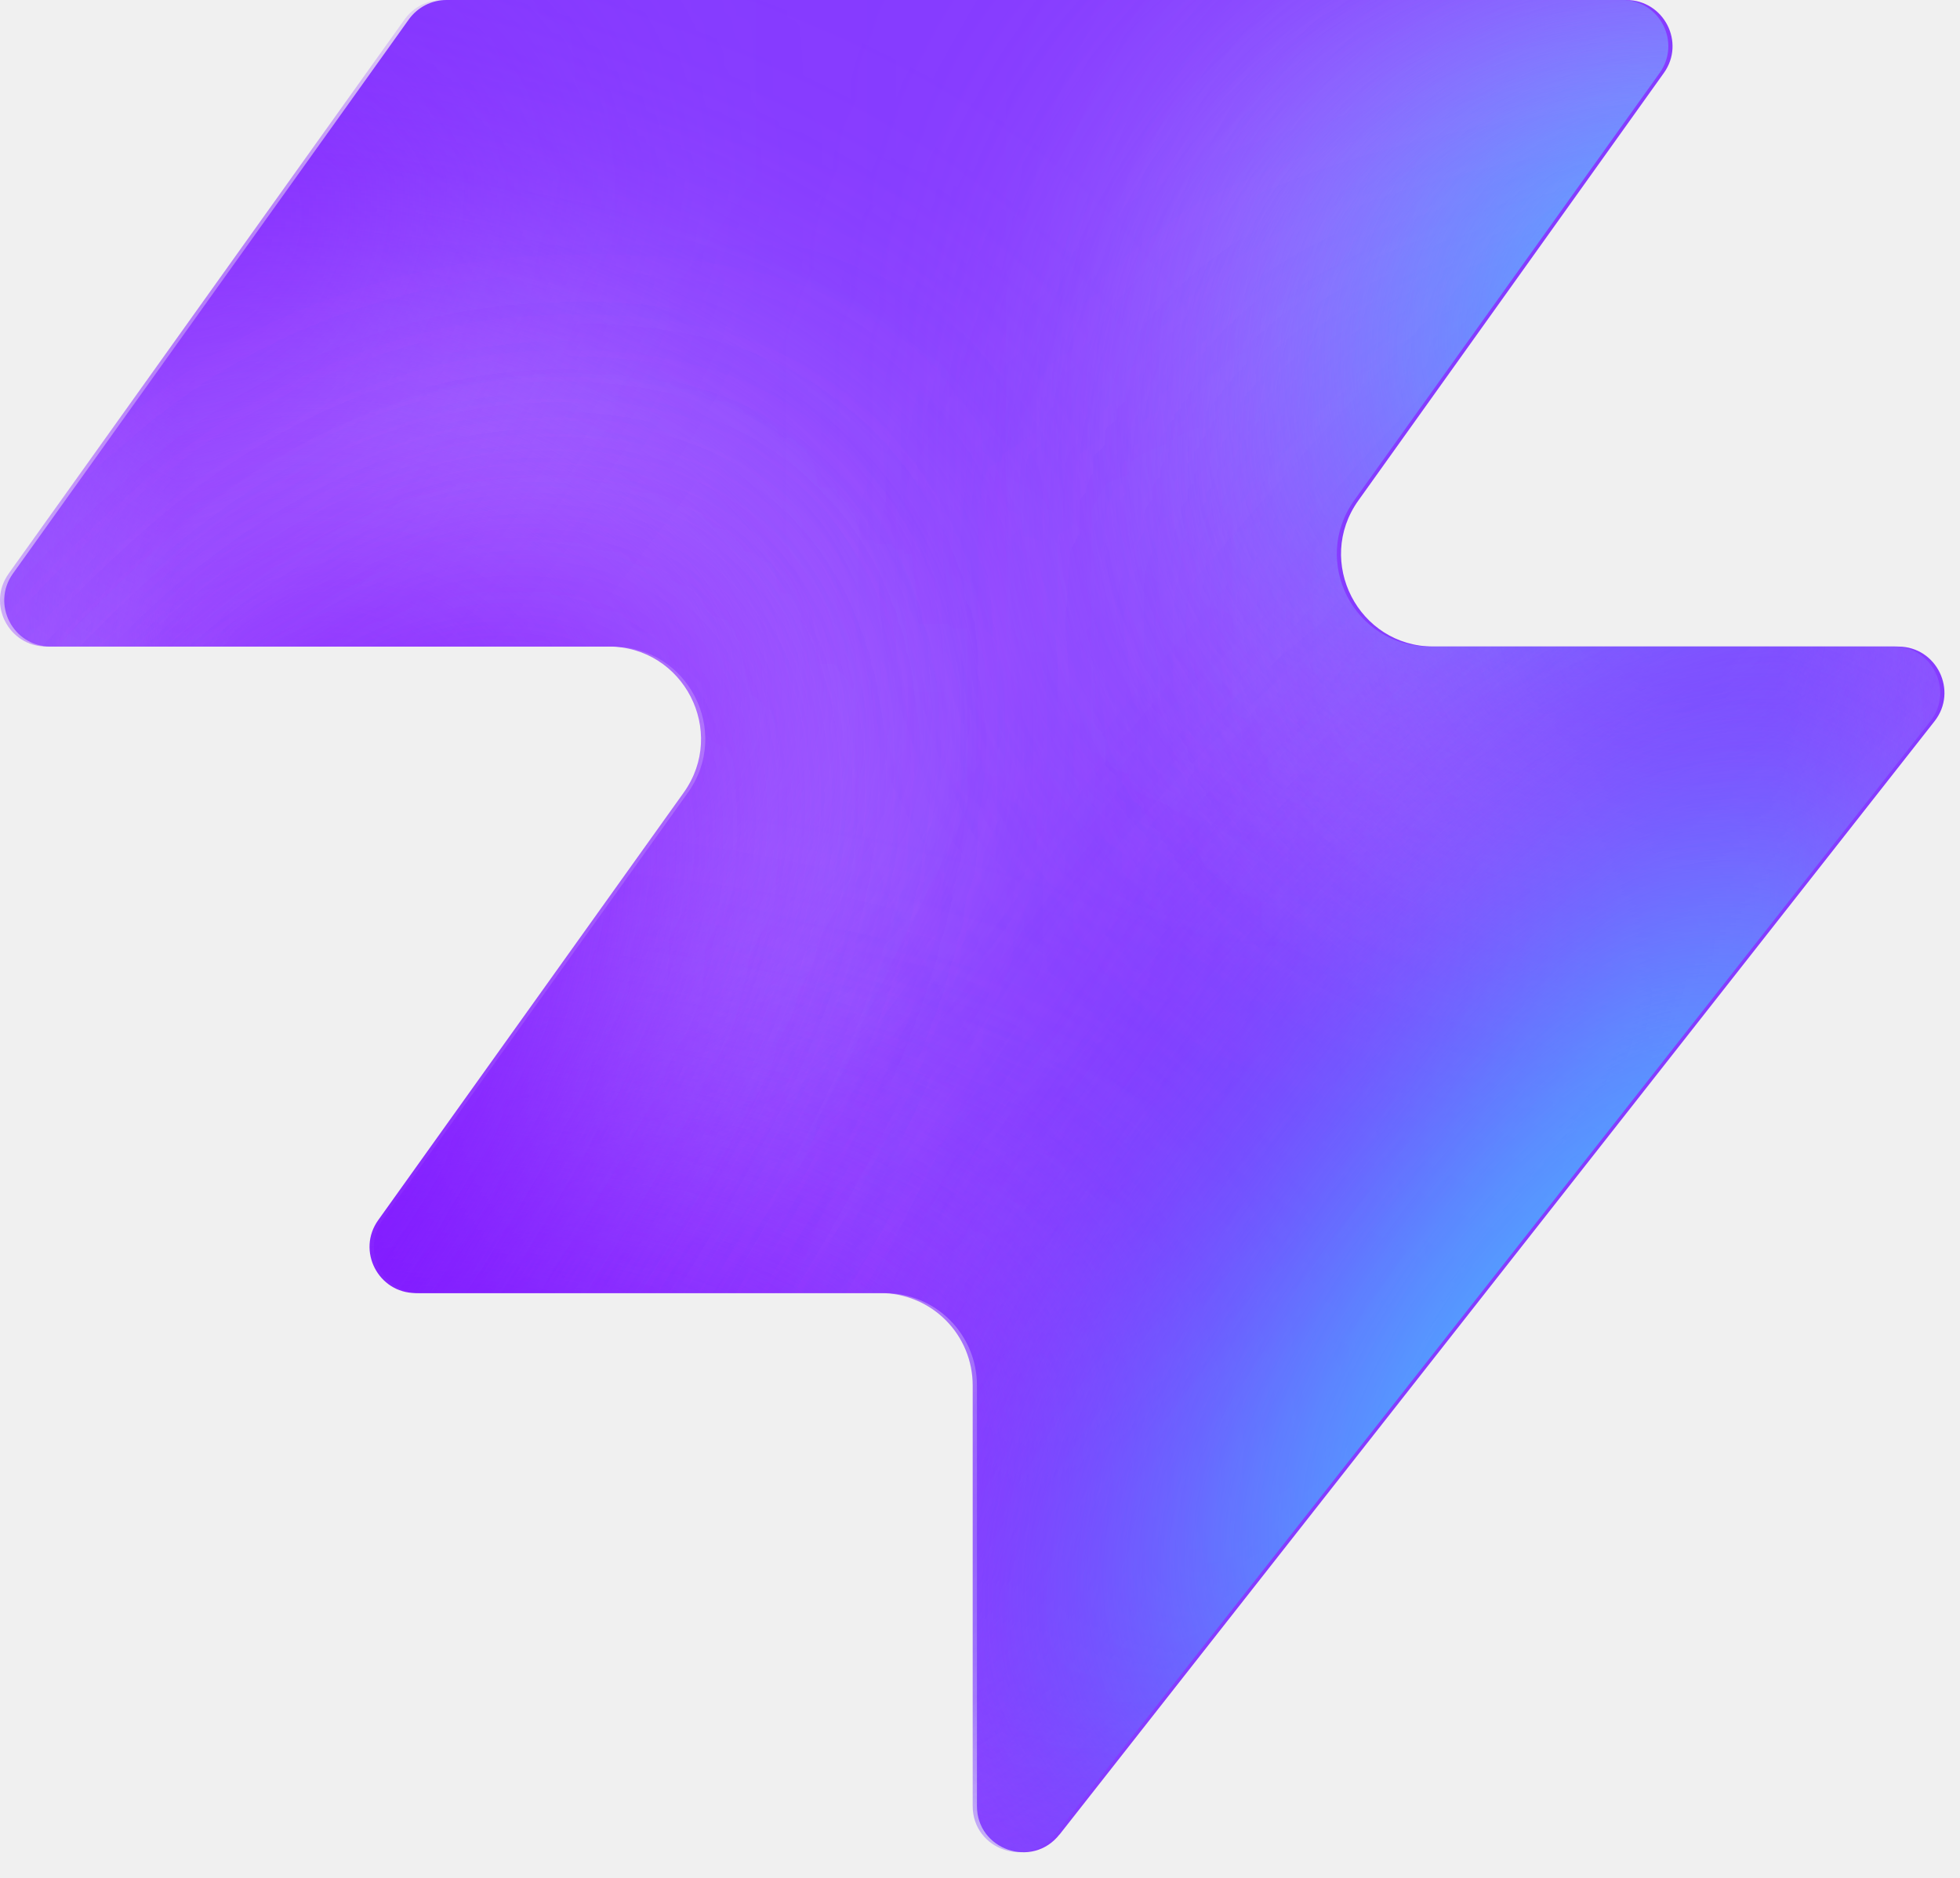
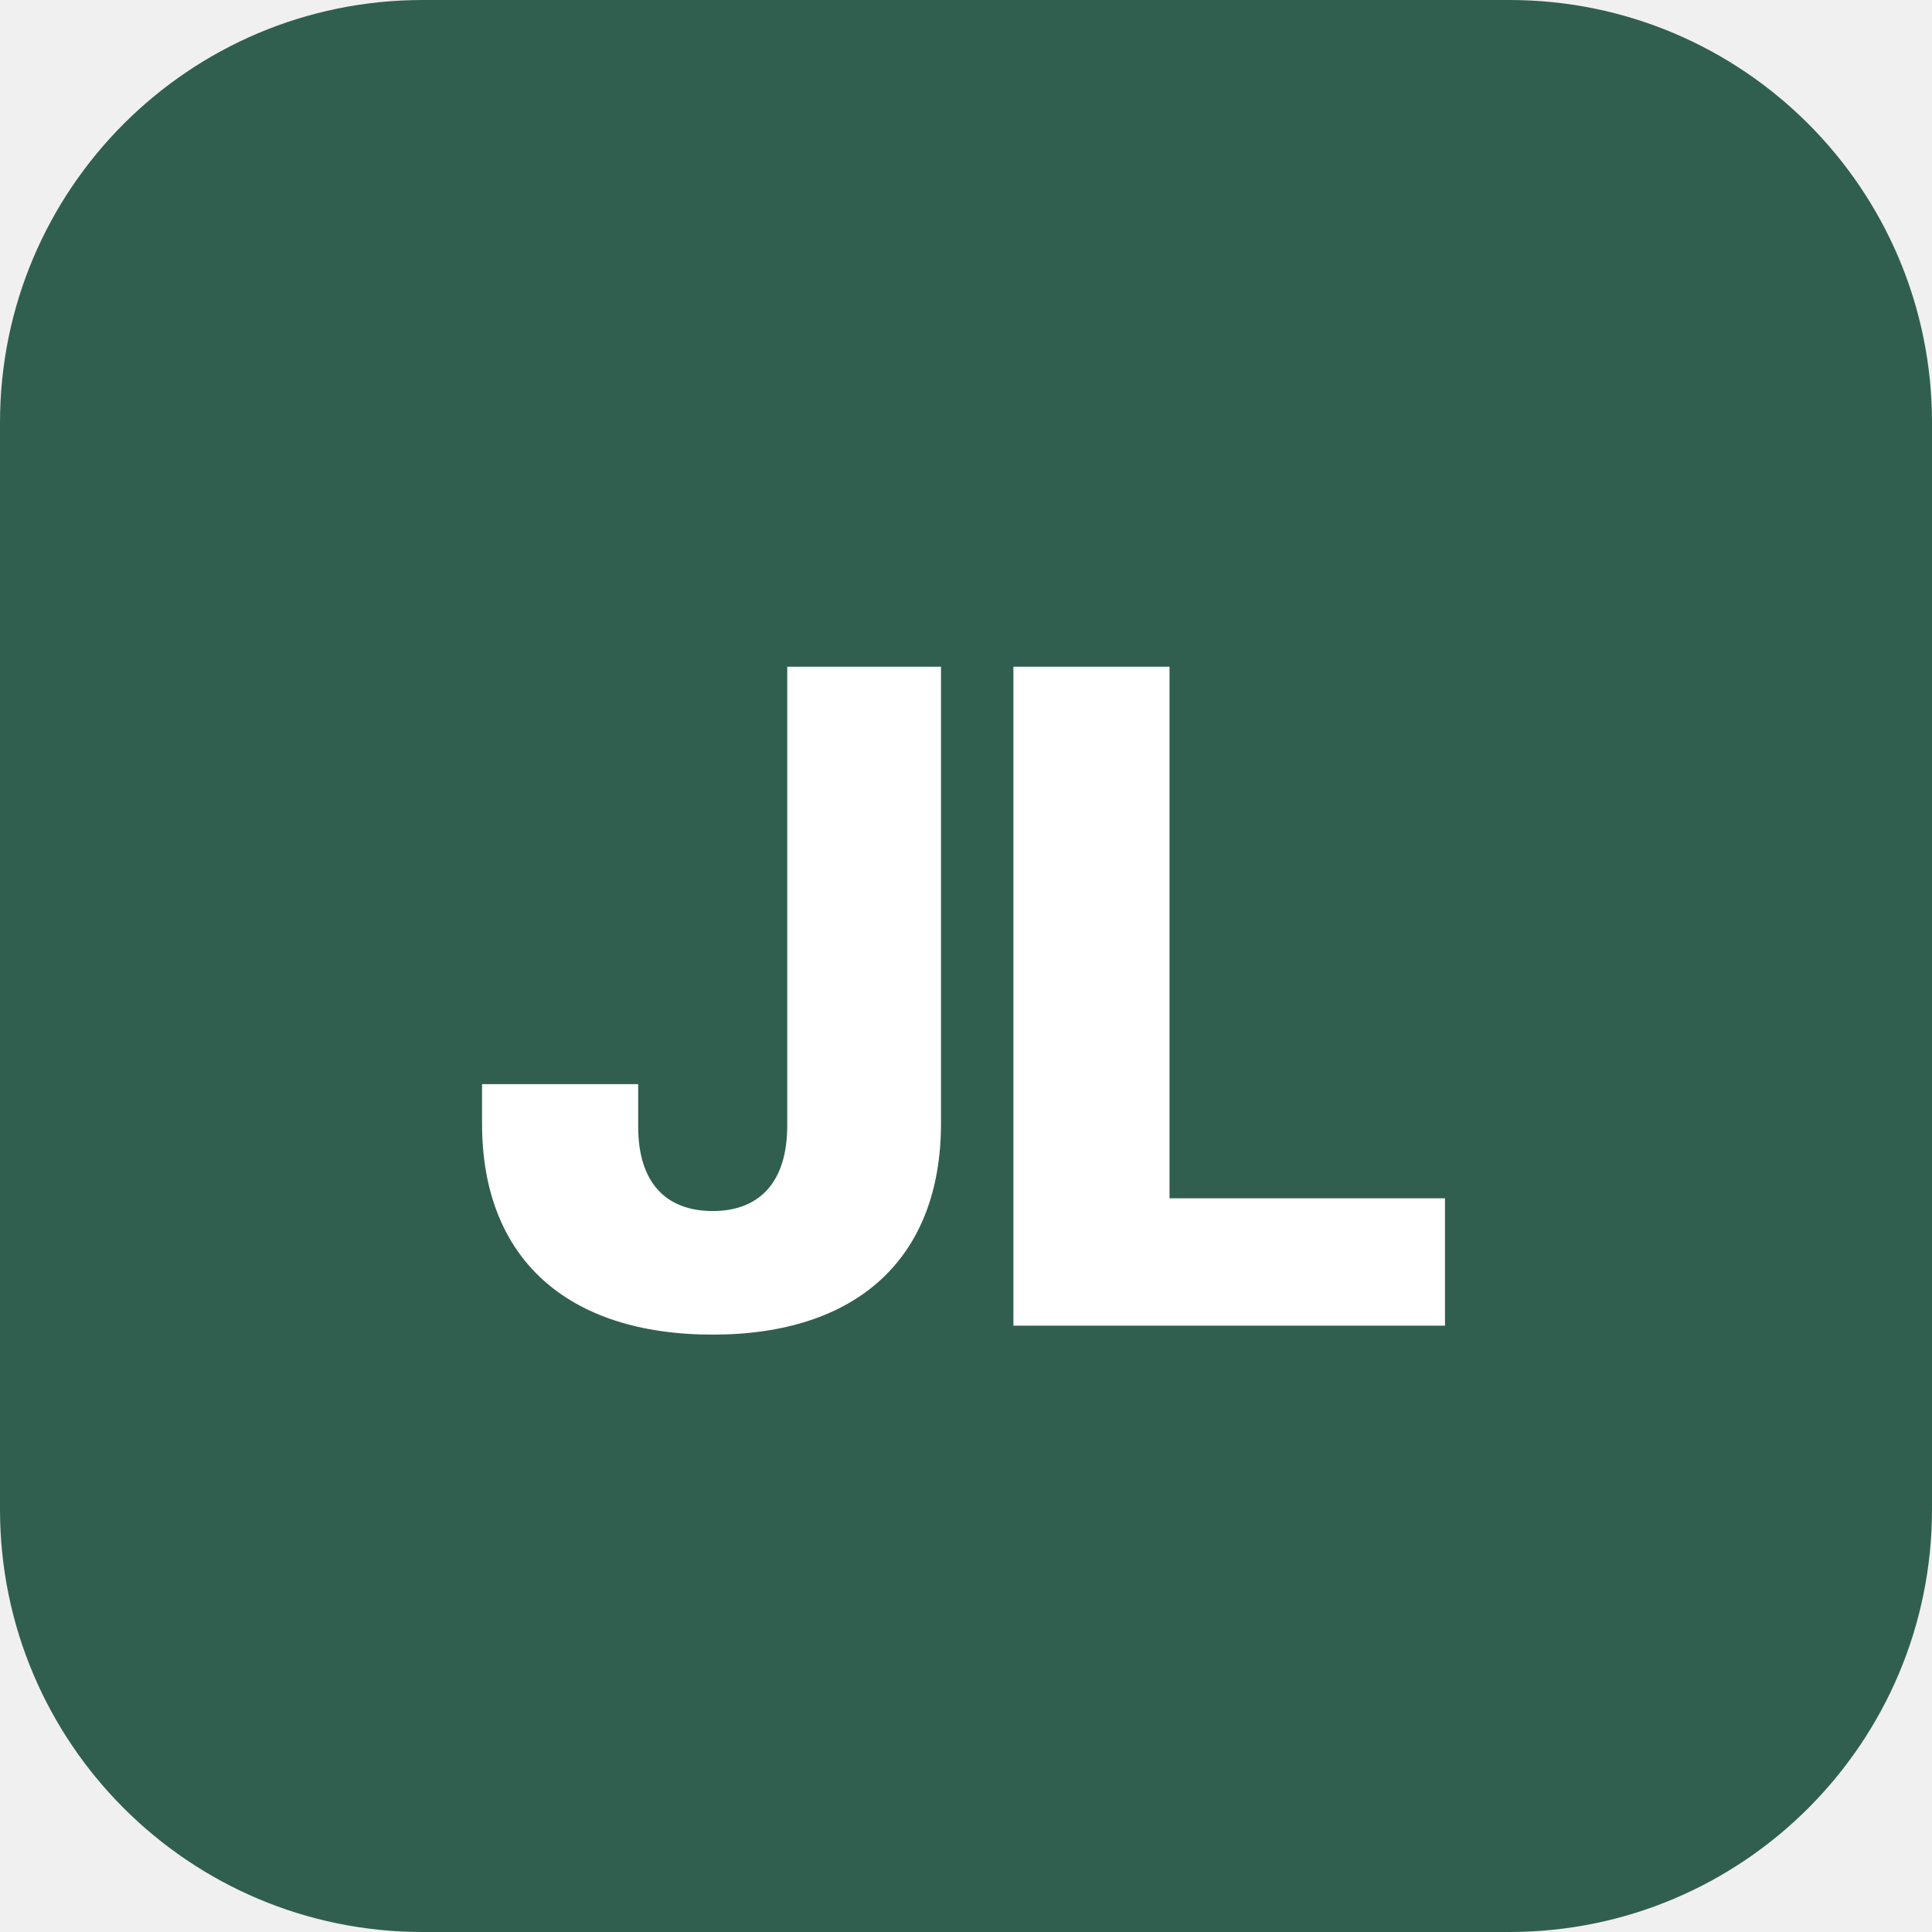
- <svg xmlns="http://www.w3.org/2000/svg" width="48" height="46" fill="none" viewBox="0 0 48 46">
-   <path fill="#863bff" d="M25.946 44.938c-.664.845-2.021.375-2.021-.698V33.937a2.26 2.26 0 0 0-2.262-2.262H10.287c-.92 0-1.456-1.04-.92-1.788l7.48-10.471c1.07-1.497 0-3.578-1.842-3.578H1.237c-.92 0-1.456-1.04-.92-1.788L10.013.474c.214-.297.556-.474.92-.474h28.894c.92 0 1.456 1.04.92 1.788l-7.48 10.471c-1.07 1.498 0 3.579 1.842 3.579h11.377c.943 0 1.473 1.088.89 1.83L25.947 44.94z" style="fill:#863bff;fill:color(display-p3 .525 .23 1);fill-opacity:1" />
-   <mask id="a" width="48" height="46" x="0" y="0" maskUnits="userSpaceOnUse" style="mask-type:alpha">
-     <path fill="#000" d="M25.842 44.938c-.664.844-2.021.375-2.021-.698V33.937a2.26 2.26 0 0 0-2.262-2.262H10.183c-.92 0-1.456-1.04-.92-1.788l7.48-10.471c1.07-1.498 0-3.579-1.842-3.579H1.133c-.92 0-1.456-1.04-.92-1.787L9.91.473c.214-.297.556-.474.92-.474h28.894c.92 0 1.456 1.04.92 1.788l-7.48 10.471c-1.07 1.498 0 3.578 1.842 3.578h11.377c.943 0 1.473 1.088.89 1.832L25.843 44.94z" style="fill:#000;fill-opacity:1" />
-   </mask>
-   <g mask="url(#a)">
-     <g filter="url(#b)">
-       <ellipse cx="5.508" cy="14.704" fill="#ede6ff" rx="5.508" ry="14.704" style="fill:#ede6ff;fill:color(display-p3 .927 .903 1);fill-opacity:1" transform="matrix(.00324 1 1 -.00324 -4.47 31.516)" />
-     </g>
-     <g filter="url(#c)">
-       <ellipse cx="10.399" cy="29.851" fill="#ede6ff" rx="10.399" ry="29.851" style="fill:#ede6ff;fill:color(display-p3 .927 .903 1);fill-opacity:1" transform="matrix(.00324 1 1 -.00324 -39.328 7.883)" />
-     </g>
-     <g filter="url(#d)">
-       <ellipse cx="5.508" cy="30.487" fill="#7e14ff" rx="5.508" ry="30.487" style="fill:#7e14ff;fill:color(display-p3 .492 .077 1);fill-opacity:1" transform="rotate(89.814 -25.913 -14.639)scale(1 -1)" />
-     </g>
-     <g filter="url(#e)">
-       <ellipse cx="5.508" cy="30.599" fill="#7e14ff" rx="5.508" ry="30.599" style="fill:#7e14ff;fill:color(display-p3 .492 .077 1);fill-opacity:1" transform="rotate(89.814 -32.644 -3.334)scale(1 -1)" />
-     </g>
-     <g filter="url(#f)">
-       <ellipse cx="5.508" cy="30.599" fill="#7e14ff" rx="5.508" ry="30.599" style="fill:#7e14ff;fill:color(display-p3 .492 .077 1);fill-opacity:1" transform="matrix(.00324 1 1 -.00324 -34.34 30.47)" />
-     </g>
-     <g filter="url(#g)">
-       <ellipse cx="14.072" cy="22.078" fill="#ede6ff" rx="14.072" ry="22.078" style="fill:#ede6ff;fill:color(display-p3 .927 .903 1);fill-opacity:1" transform="rotate(93.35 24.506 48.493)scale(-1 1)" />
-     </g>
-     <g filter="url(#h)">
-       <ellipse cx="3.47" cy="21.501" fill="#7e14ff" rx="3.47" ry="21.501" style="fill:#7e14ff;fill:color(display-p3 .492 .077 1);fill-opacity:1" transform="rotate(89.009 28.708 47.59)scale(-1 1)" />
-     </g>
-     <g filter="url(#i)">
-       <ellipse cx="3.47" cy="21.501" fill="#7e14ff" rx="3.47" ry="21.501" style="fill:#7e14ff;fill:color(display-p3 .492 .077 1);fill-opacity:1" transform="rotate(89.009 28.708 47.59)scale(-1 1)" />
-     </g>
-     <g filter="url(#j)">
-       <ellipse cx=".387" cy="8.972" fill="#7e14ff" rx="4.407" ry="29.108" style="fill:#7e14ff;fill:color(display-p3 .492 .077 1);fill-opacity:1" transform="rotate(39.51 .387 8.972)" />
-     </g>
-     <g filter="url(#k)">
-       <ellipse cx="47.523" cy="-6.092" fill="#7e14ff" rx="4.407" ry="29.108" style="fill:#7e14ff;fill:color(display-p3 .492 .077 1);fill-opacity:1" transform="rotate(37.892 47.523 -6.092)" />
-     </g>
-     <g filter="url(#l)">
-       <ellipse cx="41.412" cy="6.333" fill="#47bfff" rx="5.971" ry="9.665" style="fill:#47bfff;fill:color(display-p3 .28 .748 1);fill-opacity:1" transform="rotate(37.892 41.412 6.333)" />
-     </g>
-     <g filter="url(#m)">
-       <ellipse cx="-1.879" cy="38.332" fill="#7e14ff" rx="4.407" ry="29.108" style="fill:#7e14ff;fill:color(display-p3 .492 .077 1);fill-opacity:1" transform="rotate(37.892 -1.88 38.332)" />
-     </g>
-     <g filter="url(#n)">
-       <ellipse cx="-1.879" cy="38.332" fill="#7e14ff" rx="4.407" ry="29.108" style="fill:#7e14ff;fill:color(display-p3 .492 .077 1);fill-opacity:1" transform="rotate(37.892 -1.88 38.332)" />
-     </g>
-     <g filter="url(#o)">
-       <ellipse cx="35.651" cy="29.907" fill="#7e14ff" rx="4.407" ry="29.108" style="fill:#7e14ff;fill:color(display-p3 .492 .077 1);fill-opacity:1" transform="rotate(37.892 35.651 29.907)" />
-     </g>
-     <g filter="url(#p)">
-       <ellipse cx="38.418" cy="32.4" fill="#47bfff" rx="5.971" ry="15.297" style="fill:#47bfff;fill:color(display-p3 .28 .748 1);fill-opacity:1" transform="rotate(37.892 38.418 32.4)" />
-     </g>
-   </g>
-   <defs>
-     <filter id="b" width="60.045" height="41.654" x="-19.77" y="16.149" color-interpolation-filters="sRGB" filterUnits="userSpaceOnUse">
-       <feFlood flood-opacity="0" result="BackgroundImageFix" />
-       <feBlend in="SourceGraphic" in2="BackgroundImageFix" result="shape" />
-       <feGaussianBlur result="effect1_foregroundBlur_2002_17158" stdDeviation="7.659" />
-     </filter>
-     <filter id="c" width="90.34" height="51.437" x="-54.613" y="-7.533" color-interpolation-filters="sRGB" filterUnits="userSpaceOnUse">
-       <feFlood flood-opacity="0" result="BackgroundImageFix" />
-       <feBlend in="SourceGraphic" in2="BackgroundImageFix" result="shape" />
-       <feGaussianBlur result="effect1_foregroundBlur_2002_17158" stdDeviation="7.659" />
-     </filter>
-     <filter id="d" width="79.355" height="29.4" x="-49.64" y="2.03" color-interpolation-filters="sRGB" filterUnits="userSpaceOnUse">
-       <feFlood flood-opacity="0" result="BackgroundImageFix" />
-       <feBlend in="SourceGraphic" in2="BackgroundImageFix" result="shape" />
-       <feGaussianBlur result="effect1_foregroundBlur_2002_17158" stdDeviation="4.596" />
-     </filter>
-     <filter id="e" width="79.579" height="29.4" x="-45.045" y="20.029" color-interpolation-filters="sRGB" filterUnits="userSpaceOnUse">
-       <feFlood flood-opacity="0" result="BackgroundImageFix" />
-       <feBlend in="SourceGraphic" in2="BackgroundImageFix" result="shape" />
-       <feGaussianBlur result="effect1_foregroundBlur_2002_17158" stdDeviation="4.596" />
-     </filter>
-     <filter id="f" width="79.579" height="29.4" x="-43.513" y="21.178" color-interpolation-filters="sRGB" filterUnits="userSpaceOnUse">
-       <feFlood flood-opacity="0" result="BackgroundImageFix" />
-       <feBlend in="SourceGraphic" in2="BackgroundImageFix" result="shape" />
-       <feGaussianBlur result="effect1_foregroundBlur_2002_17158" stdDeviation="4.596" />
-     </filter>
-     <filter id="g" width="74.749" height="58.852" x="15.756" y="-17.901" color-interpolation-filters="sRGB" filterUnits="userSpaceOnUse">
-       <feFlood flood-opacity="0" result="BackgroundImageFix" />
-       <feBlend in="SourceGraphic" in2="BackgroundImageFix" result="shape" />
-       <feGaussianBlur result="effect1_foregroundBlur_2002_17158" stdDeviation="7.659" />
-     </filter>
-     <filter id="h" width="61.377" height="25.362" x="23.548" y="2.284" color-interpolation-filters="sRGB" filterUnits="userSpaceOnUse">
-       <feFlood flood-opacity="0" result="BackgroundImageFix" />
-       <feBlend in="SourceGraphic" in2="BackgroundImageFix" result="shape" />
-       <feGaussianBlur result="effect1_foregroundBlur_2002_17158" stdDeviation="4.596" />
-     </filter>
-     <filter id="i" width="61.377" height="25.362" x="23.548" y="2.284" color-interpolation-filters="sRGB" filterUnits="userSpaceOnUse">
-       <feFlood flood-opacity="0" result="BackgroundImageFix" />
-       <feBlend in="SourceGraphic" in2="BackgroundImageFix" result="shape" />
-       <feGaussianBlur result="effect1_foregroundBlur_2002_17158" stdDeviation="4.596" />
-     </filter>
-     <filter id="j" width="56.045" height="63.649" x="-27.636" y="-22.853" color-interpolation-filters="sRGB" filterUnits="userSpaceOnUse">
-       <feFlood flood-opacity="0" result="BackgroundImageFix" />
-       <feBlend in="SourceGraphic" in2="BackgroundImageFix" result="shape" />
-       <feGaussianBlur result="effect1_foregroundBlur_2002_17158" stdDeviation="4.596" />
-     </filter>
-     <filter id="k" width="54.814" height="64.646" x="20.116" y="-38.415" color-interpolation-filters="sRGB" filterUnits="userSpaceOnUse">
-       <feFlood flood-opacity="0" result="BackgroundImageFix" />
-       <feBlend in="SourceGraphic" in2="BackgroundImageFix" result="shape" />
-       <feGaussianBlur result="effect1_foregroundBlur_2002_17158" stdDeviation="4.596" />
-     </filter>
-     <filter id="l" width="33.541" height="35.313" x="24.641" y="-11.323" color-interpolation-filters="sRGB" filterUnits="userSpaceOnUse">
-       <feFlood flood-opacity="0" result="BackgroundImageFix" />
-       <feBlend in="SourceGraphic" in2="BackgroundImageFix" result="shape" />
-       <feGaussianBlur result="effect1_foregroundBlur_2002_17158" stdDeviation="4.596" />
-     </filter>
-     <filter id="m" width="54.814" height="64.646" x="-29.286" y="6.009" color-interpolation-filters="sRGB" filterUnits="userSpaceOnUse">
-       <feFlood flood-opacity="0" result="BackgroundImageFix" />
-       <feBlend in="SourceGraphic" in2="BackgroundImageFix" result="shape" />
-       <feGaussianBlur result="effect1_foregroundBlur_2002_17158" stdDeviation="4.596" />
-     </filter>
-     <filter id="n" width="54.814" height="64.646" x="-29.286" y="6.009" color-interpolation-filters="sRGB" filterUnits="userSpaceOnUse">
-       <feFlood flood-opacity="0" result="BackgroundImageFix" />
-       <feBlend in="SourceGraphic" in2="BackgroundImageFix" result="shape" />
-       <feGaussianBlur result="effect1_foregroundBlur_2002_17158" stdDeviation="4.596" />
-     </filter>
-     <filter id="o" width="54.814" height="64.646" x="8.244" y="-2.416" color-interpolation-filters="sRGB" filterUnits="userSpaceOnUse">
-       <feFlood flood-opacity="0" result="BackgroundImageFix" />
-       <feBlend in="SourceGraphic" in2="BackgroundImageFix" result="shape" />
-       <feGaussianBlur result="effect1_foregroundBlur_2002_17158" stdDeviation="4.596" />
-     </filter>
-     <filter id="p" width="39.409" height="43.623" x="18.713" y="10.588" color-interpolation-filters="sRGB" filterUnits="userSpaceOnUse">
-       <feFlood flood-opacity="0" result="BackgroundImageFix" />
-       <feBlend in="SourceGraphic" in2="BackgroundImageFix" result="shape" />
-       <feGaussianBlur result="effect1_foregroundBlur_2002_17158" stdDeviation="4.596" />
-     </filter>
-   </defs>
+ <svg xmlns="http://www.w3.org/2000/svg" width="64" height="64" viewBox="0 0 64 64">
+   <rect width="64" height="64" rx="14" fill="#315f4f" />
+   <text x="32" y="33" text-anchor="middle" dominant-baseline="central" font-family="Avenir Next, Inter, system-ui, sans-serif" font-size="30" font-weight="800" letter-spacing="-1" fill="#ffffff">JL</text>
</svg>
